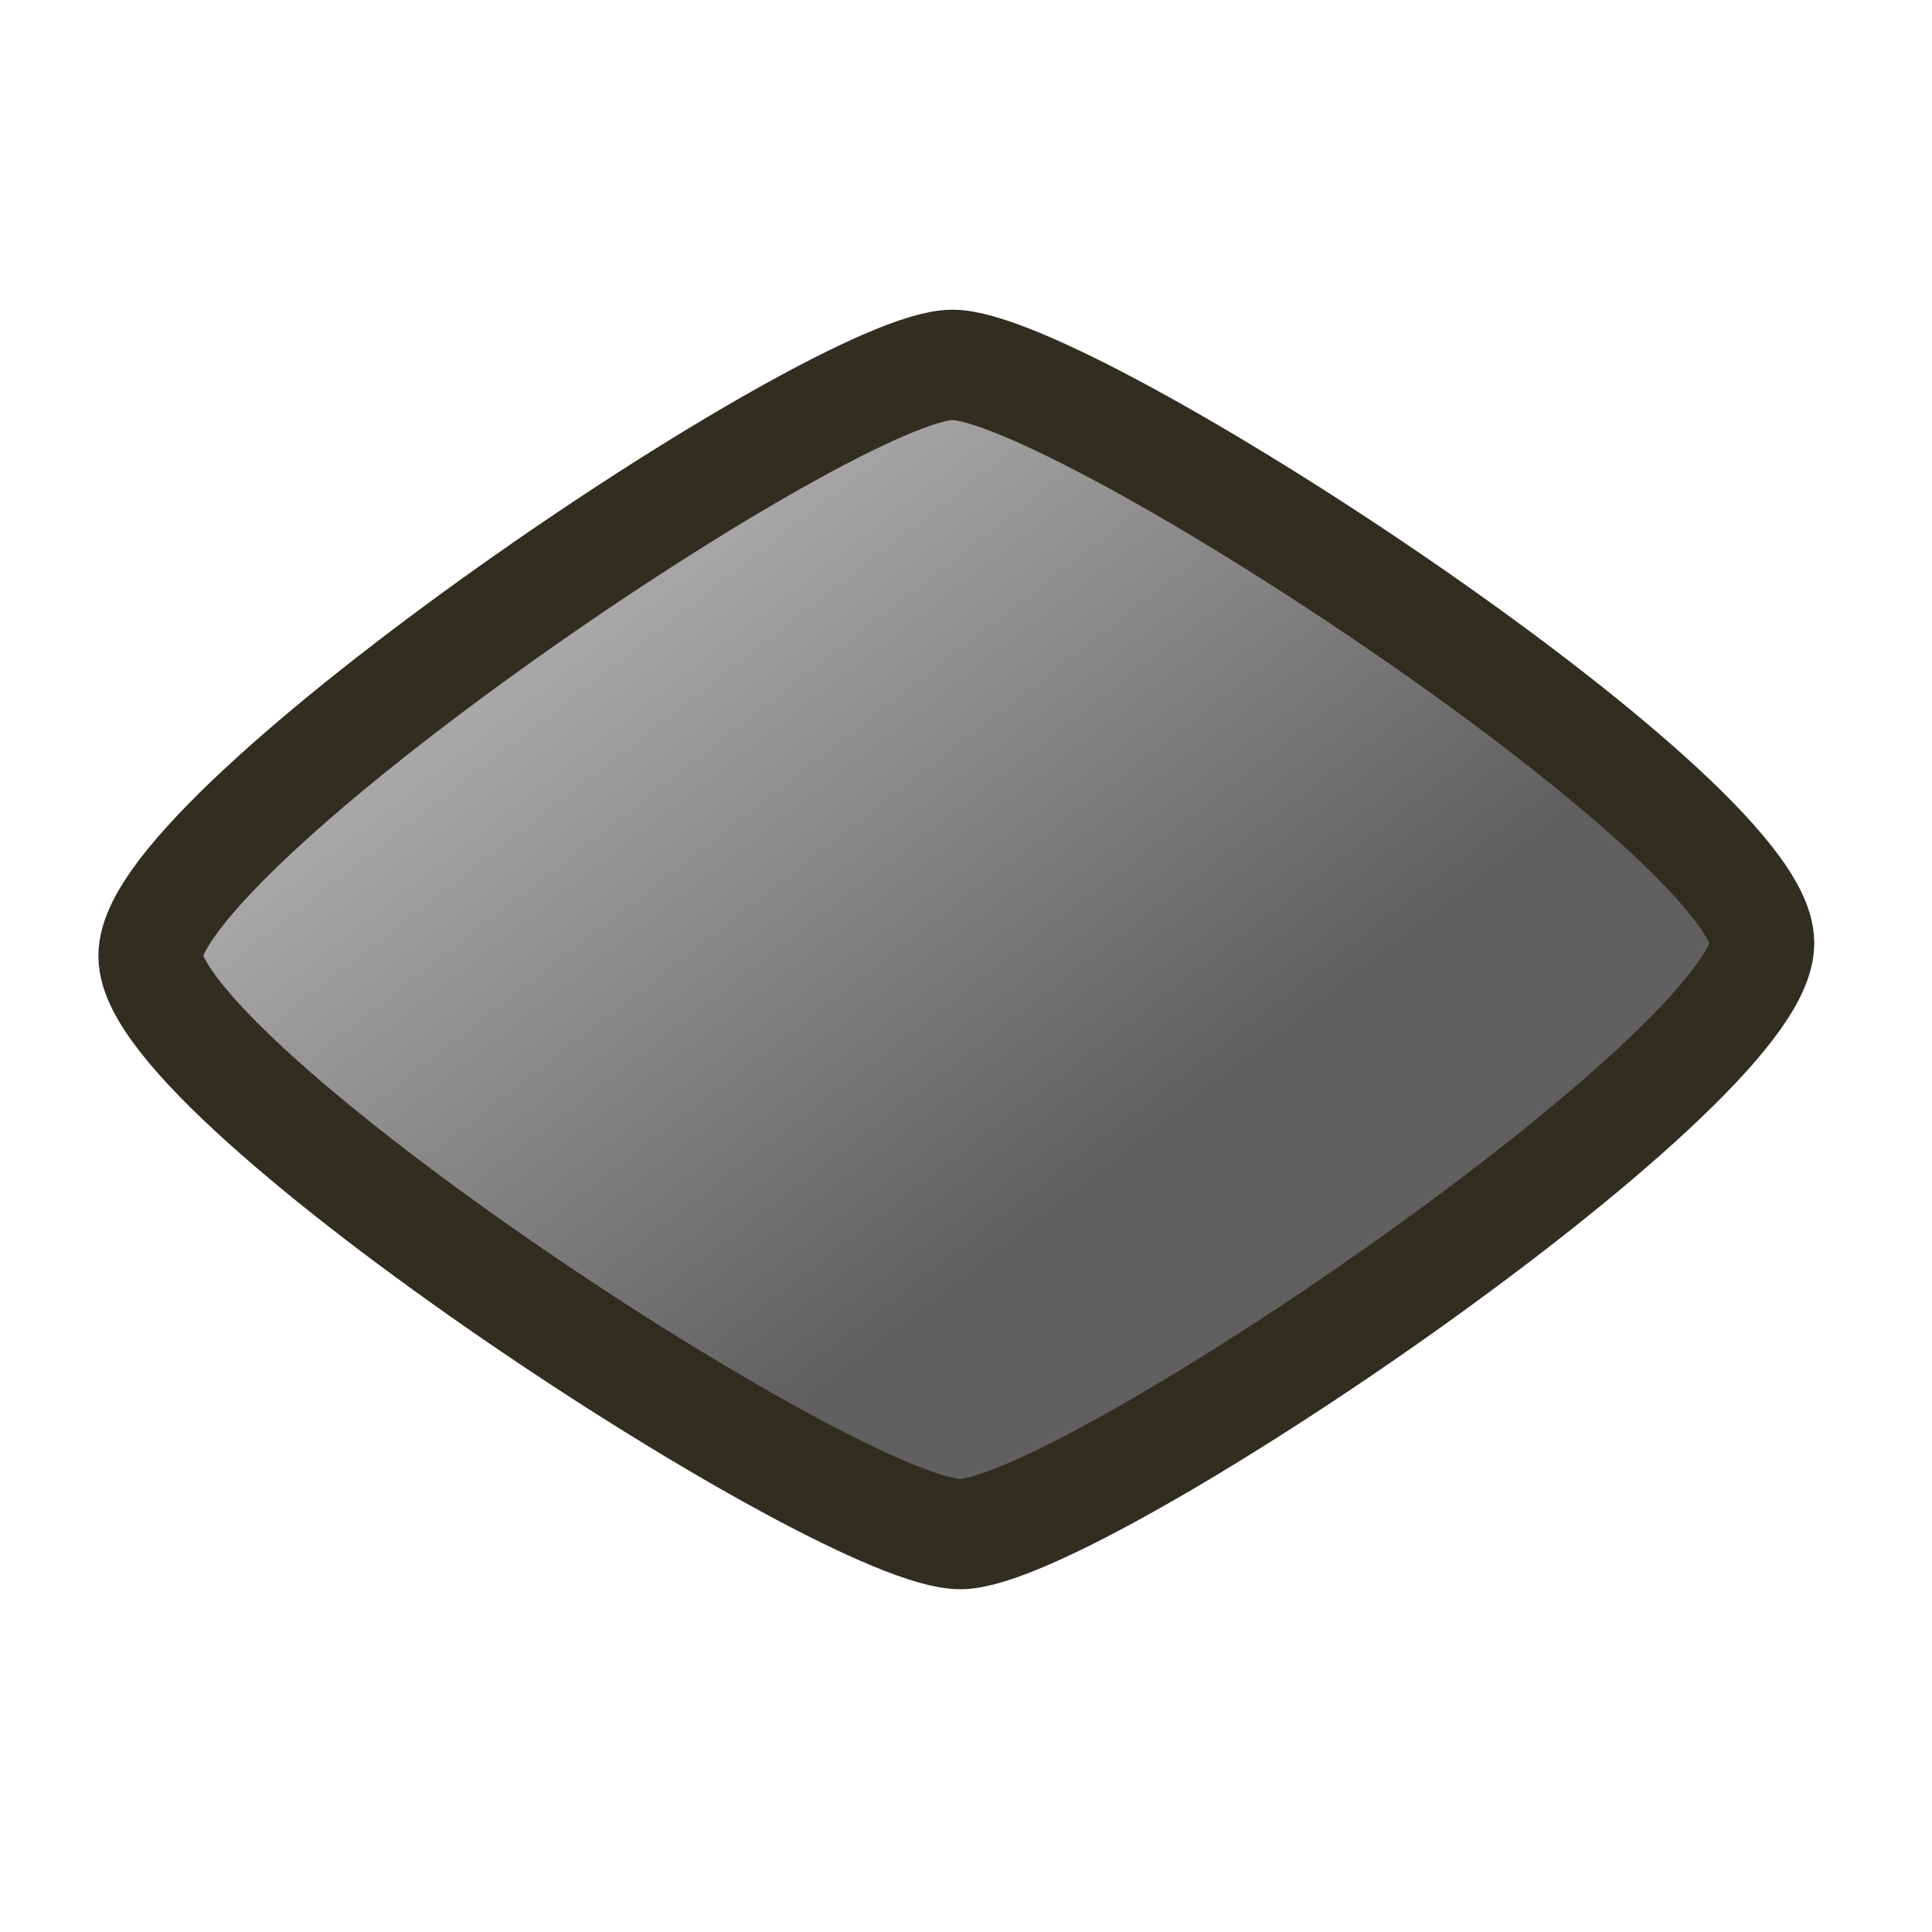
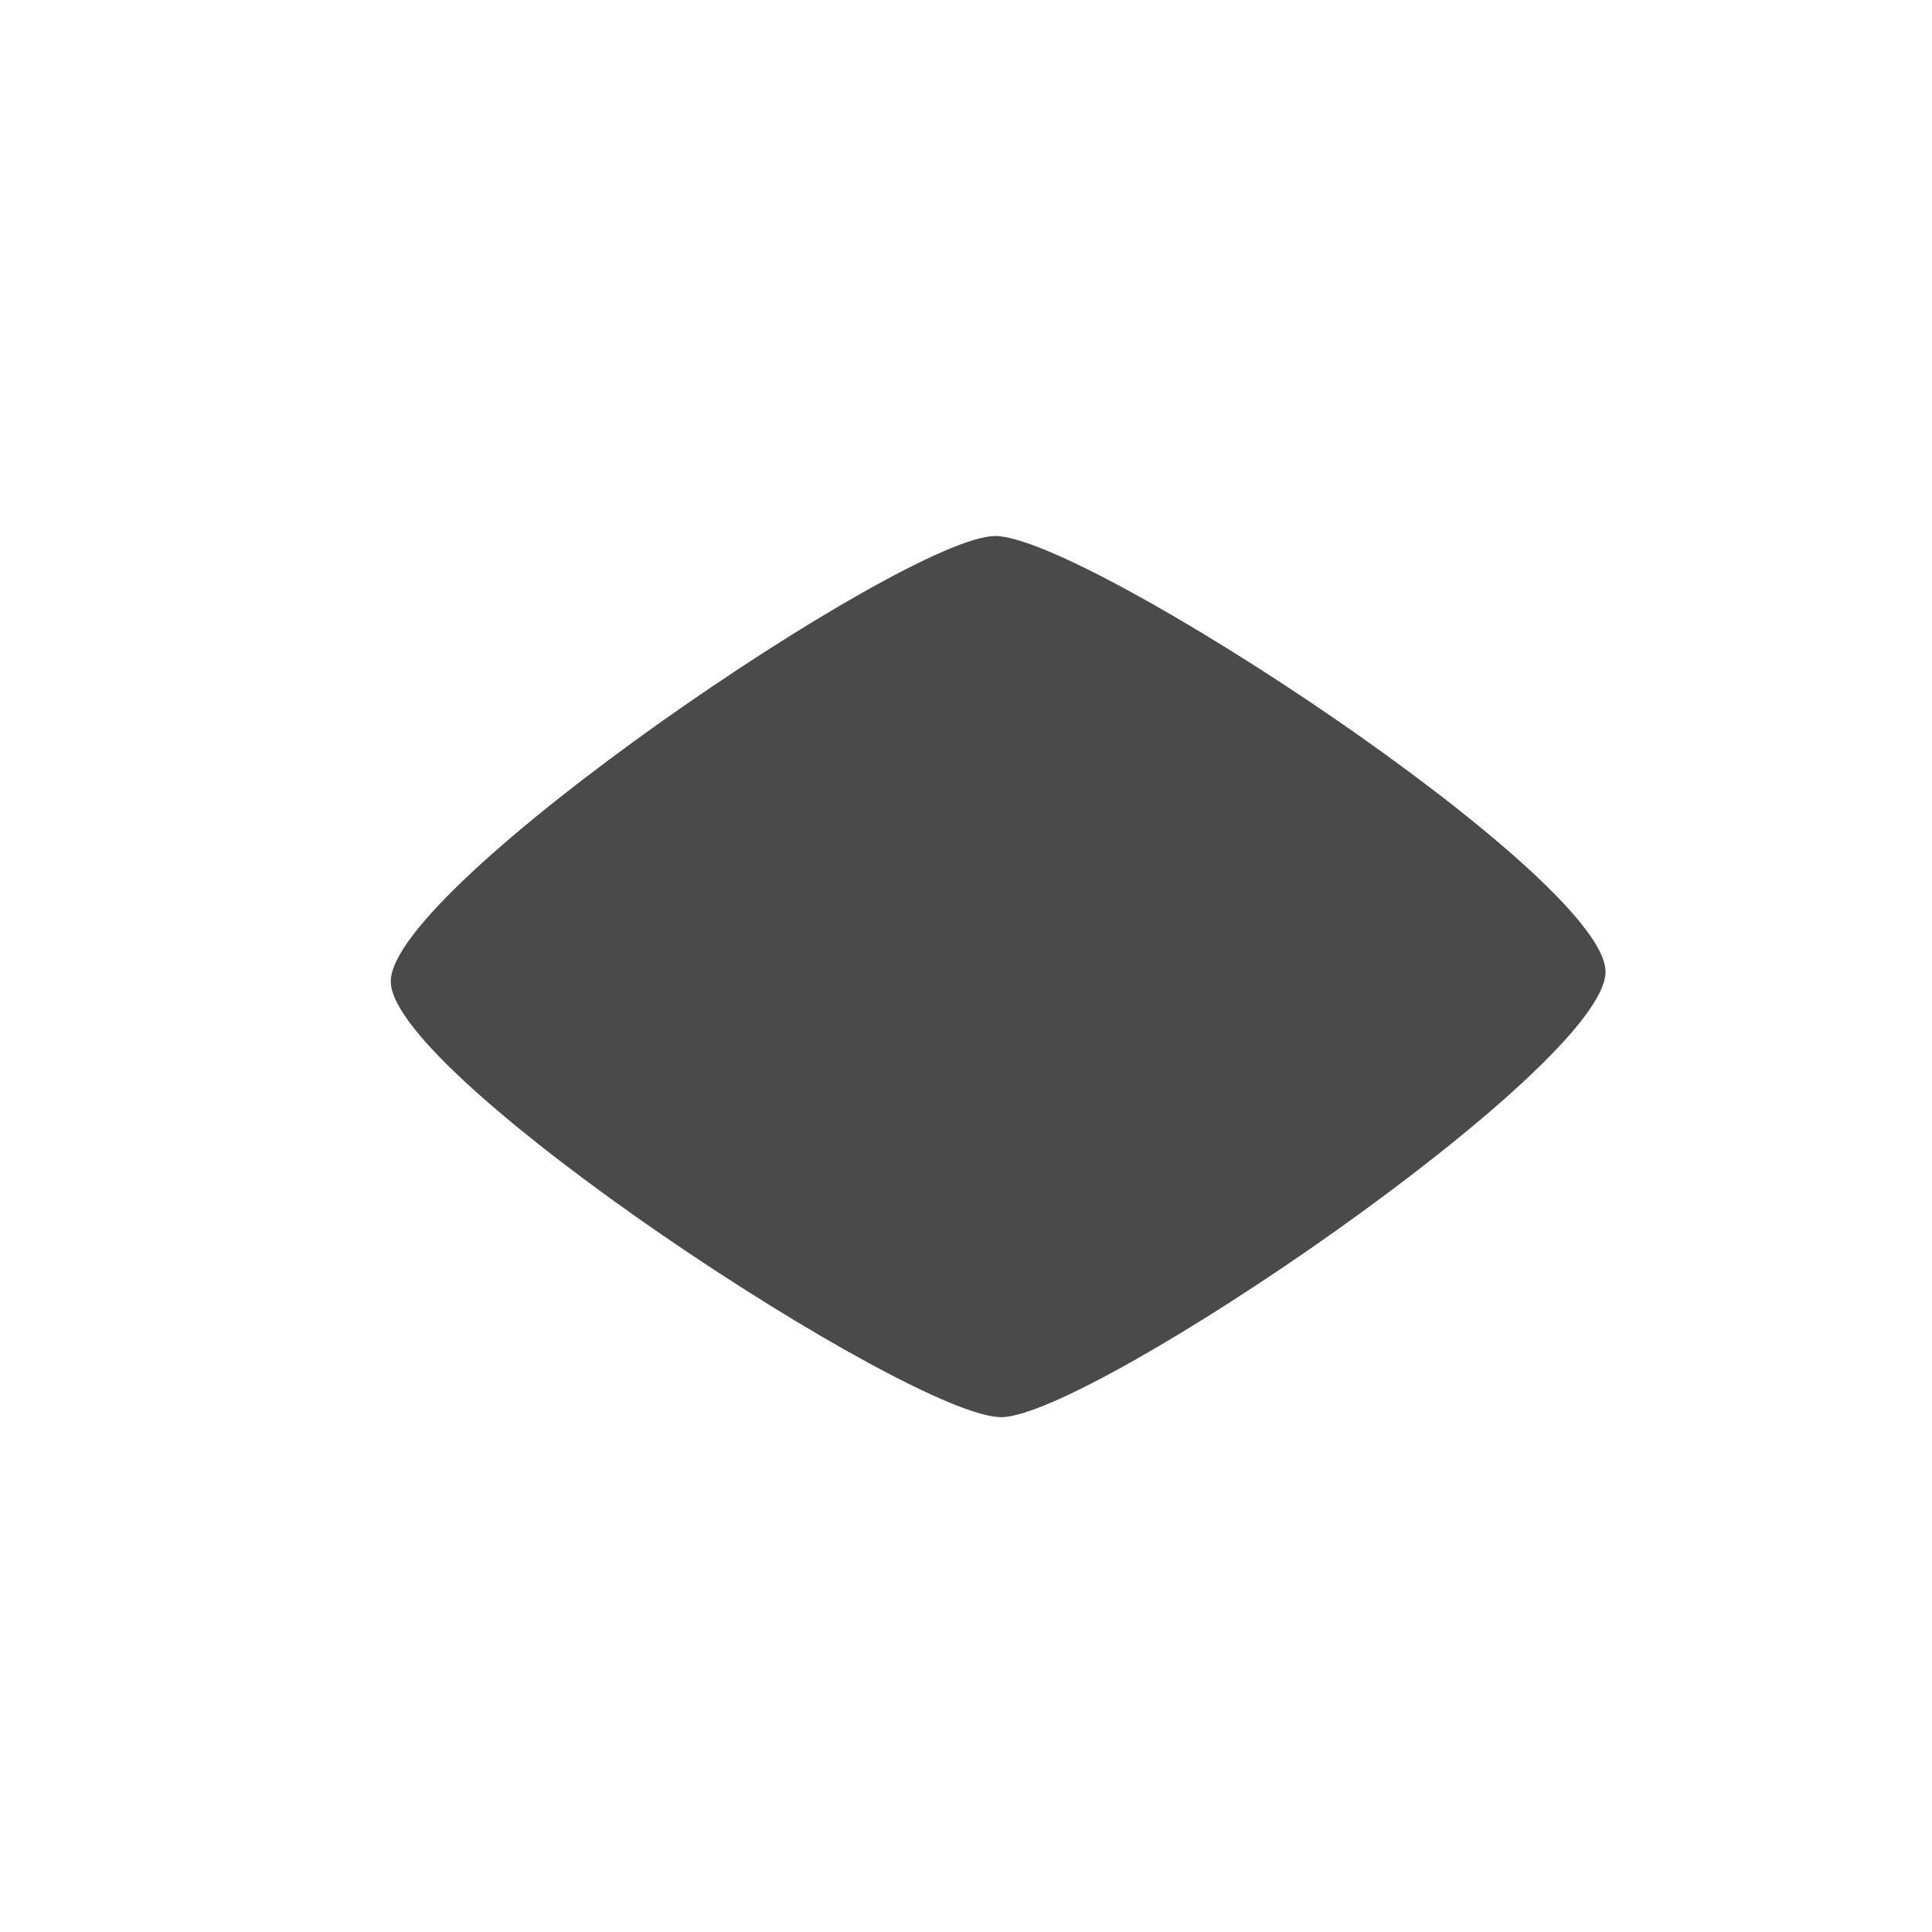
- <svg xmlns="http://www.w3.org/2000/svg" xmlns:xlink="http://www.w3.org/1999/xlink" width="130" height="130" viewBox="0 0 34.396 34.396" version="1.1" id="svg1">
-   <defs id="defs1">
-     <linearGradient id="linearGradient33">
-       <stop style="stop-color:#d1d1d1;stop-opacity:1;" offset="0" id="stop33" />
-       <stop style="stop-color:#606060;stop-opacity:1;" offset="0.696" id="stop34" />
-     </linearGradient>
-     <linearGradient xlink:href="#linearGradient33" id="linearGradient34" x1="10.421" y1="0.82" x2="8.26" y2="7.473" gradientUnits="userSpaceOnUse" />
-   </defs>
+ <svg xmlns="http://www.w3.org/2000/svg" width="130" height="130" viewBox="0 0 34.396 34.396" version="1.1" id="svg1">
+   <defs id="defs1" />
  <g id="layer1">
-     <path style="fill:url(#linearGradient34);fill-opacity:1;fill-rule:nonzero;stroke:#322d21;stroke-width:0.443;stroke-linejoin:round;stroke-miterlimit:8.2;stroke-opacity:0.996;opacity:1" id="path1" d="M 11.386,7.222 C 10.978,7.522 7.758,6.256 7.458,5.848 7.157,5.44 6.901,1.989 7.309,1.689 7.717,1.388 10.937,2.655 11.237,3.063 c 0.301,0.408 0.556,3.858 0.149,4.159 z" transform="matrix(2.450847,-3.590224,3.380851,2.602625,-20.94701,38.86742)" />
+     <path style="opacity:1;fill:#4a4a4a;fill-opacity:1;fill-rule:nonzero;stroke:#29251b;stroke-width:0;stroke-linejoin:round;stroke-miterlimit:8.2;stroke-dasharray:none;stroke-opacity:0.996" id="path1" d="M 11.386,7.222 C 10.978,7.522 7.758,6.256 7.458,5.848 7.157,5.44 6.901,1.989 7.309,1.689 7.717,1.388 10.937,2.655 11.237,3.063 c 0.301,0.408 0.556,3.858 0.149,4.159 z" transform="matrix(1.846971,-2.705611,2.547827,1.961352,-10.84605,33.93845)" />
  </g>
</svg>
